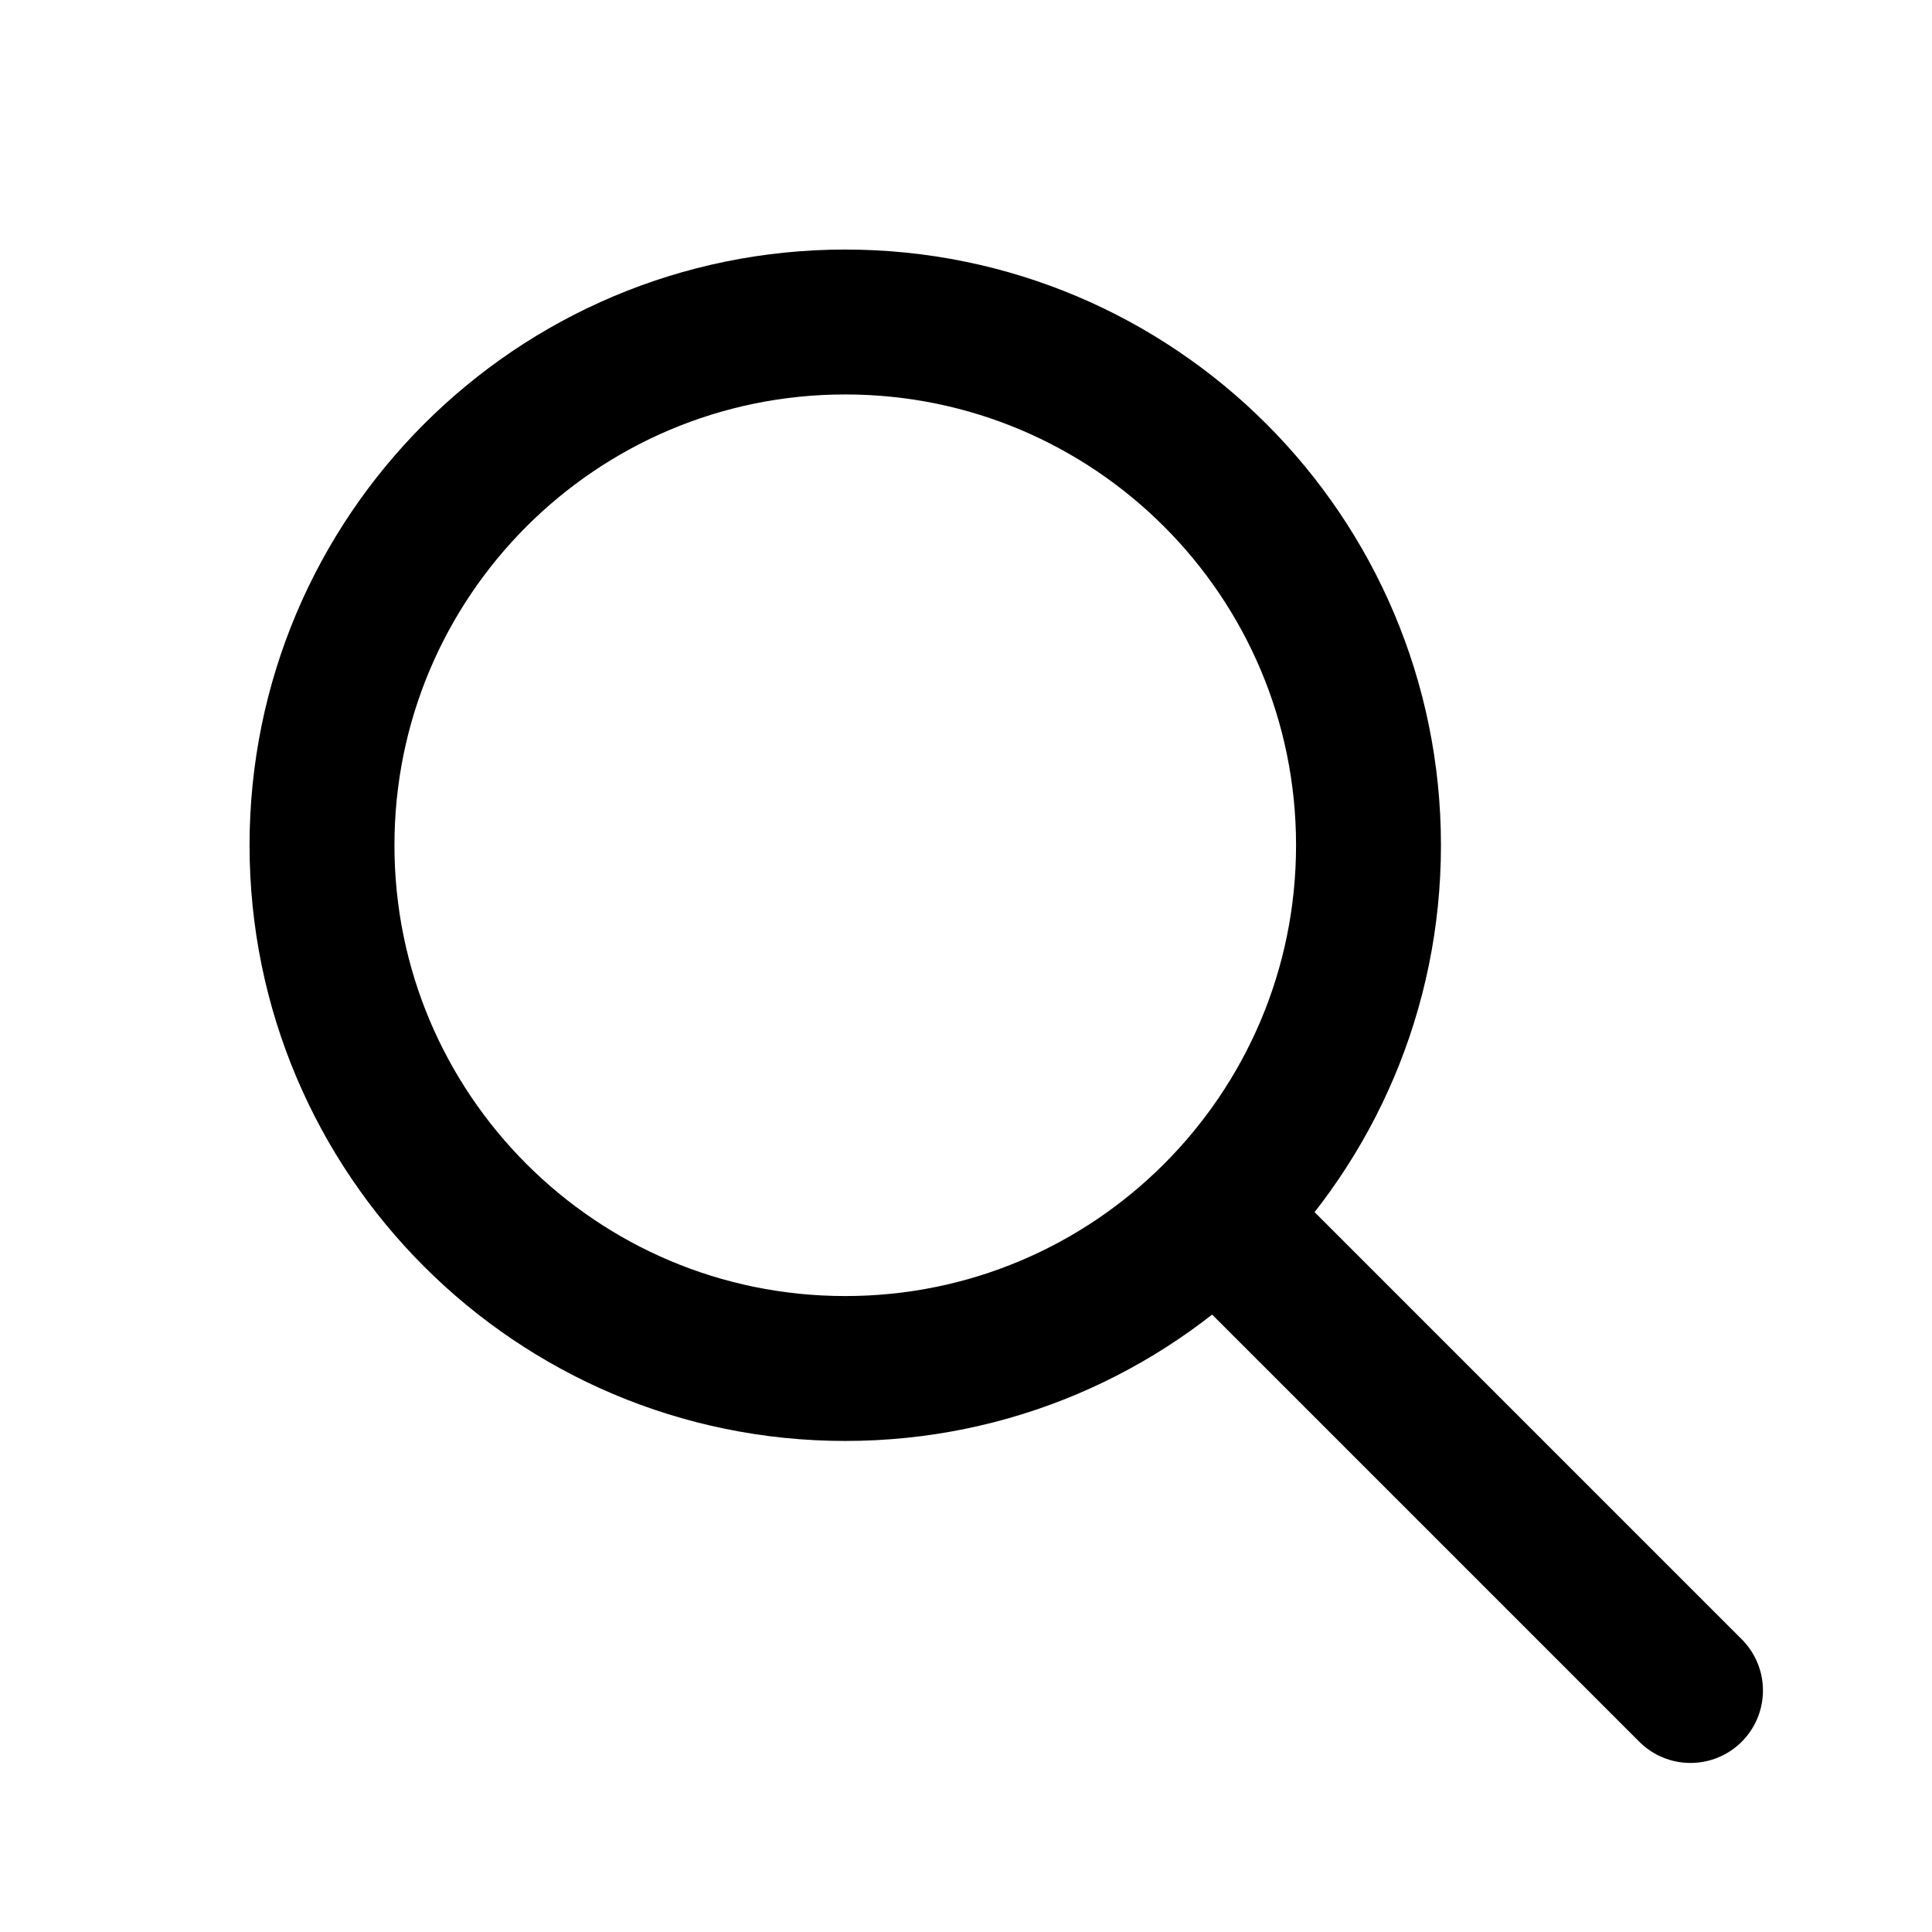
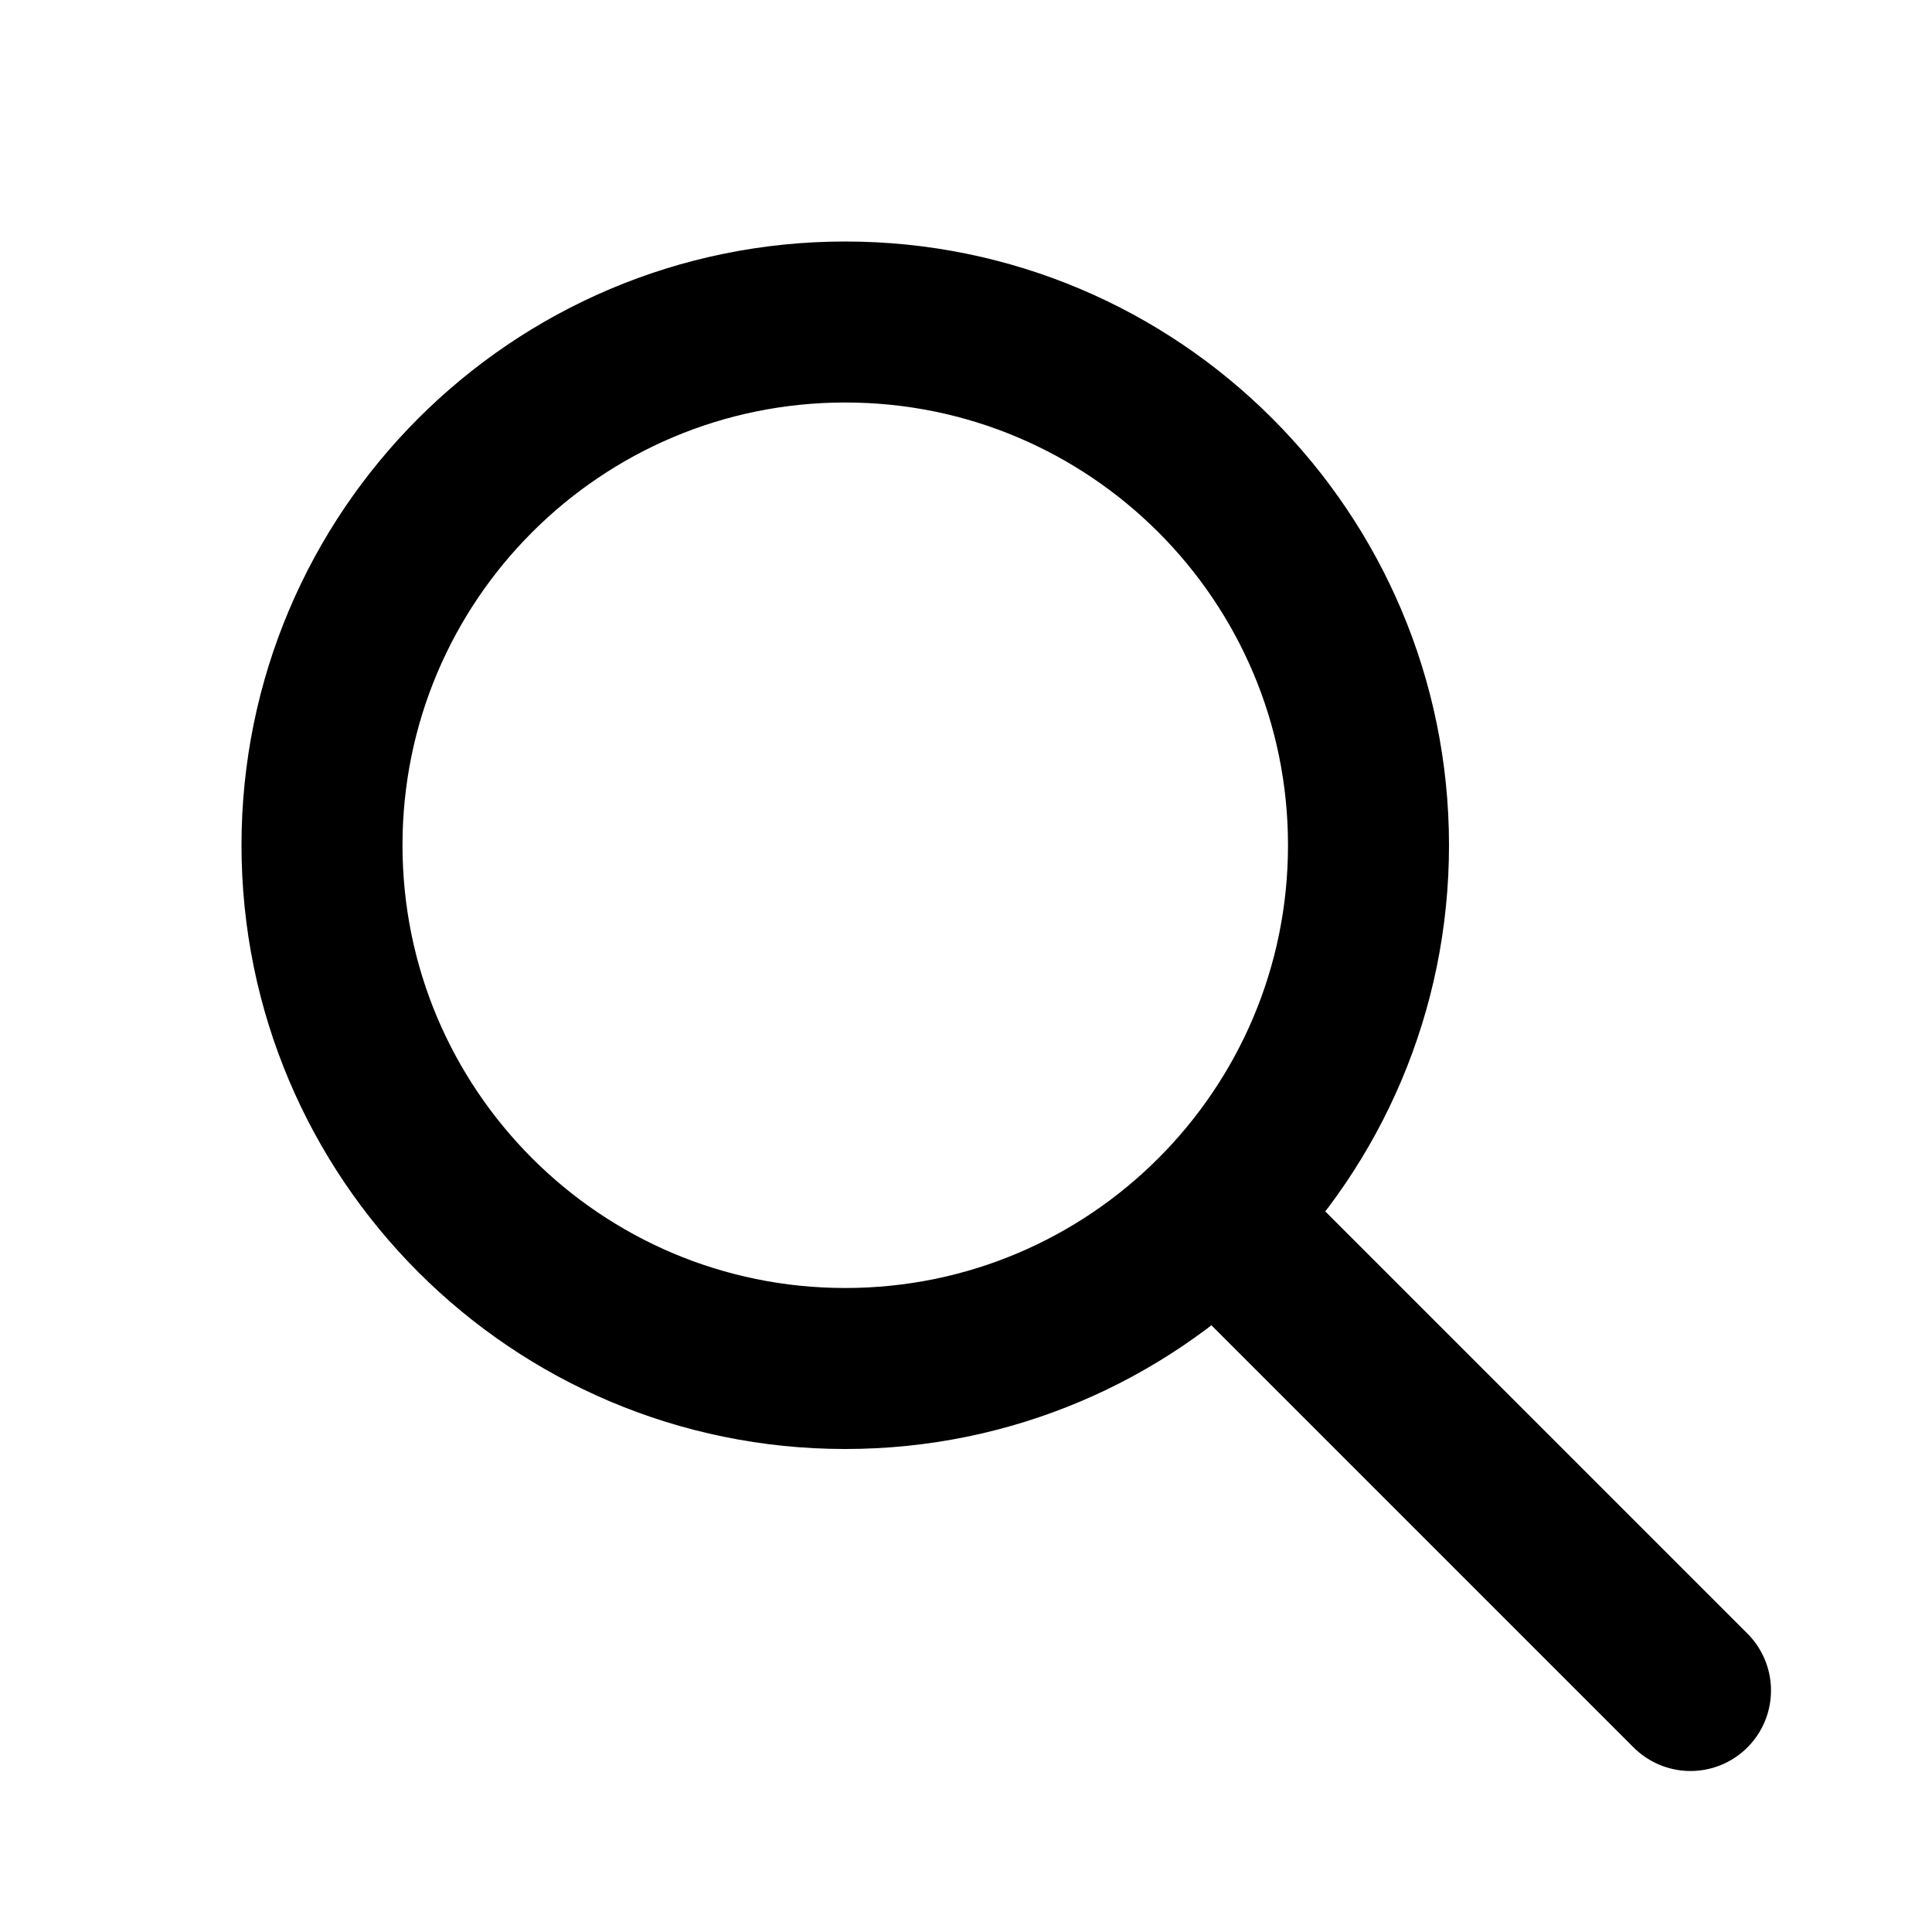
- <svg xmlns="http://www.w3.org/2000/svg" viewBox="0 0 24 24" fill="none" stroke="currentColor" stroke-width="1.8" stroke-linecap="round" stroke-linejoin="round">
+ <svg xmlns="http://www.w3.org/2000/svg" viewBox="0 0 24 24" fill="none" stroke="currentColor" stroke-width="2" stroke-linecap="round" stroke-linejoin="round">
  <circle cx="10.5" cy="10.5" r="6.5" />
  <line x1="15.5" y1="15.5" x2="21" y2="21" />
</svg>
